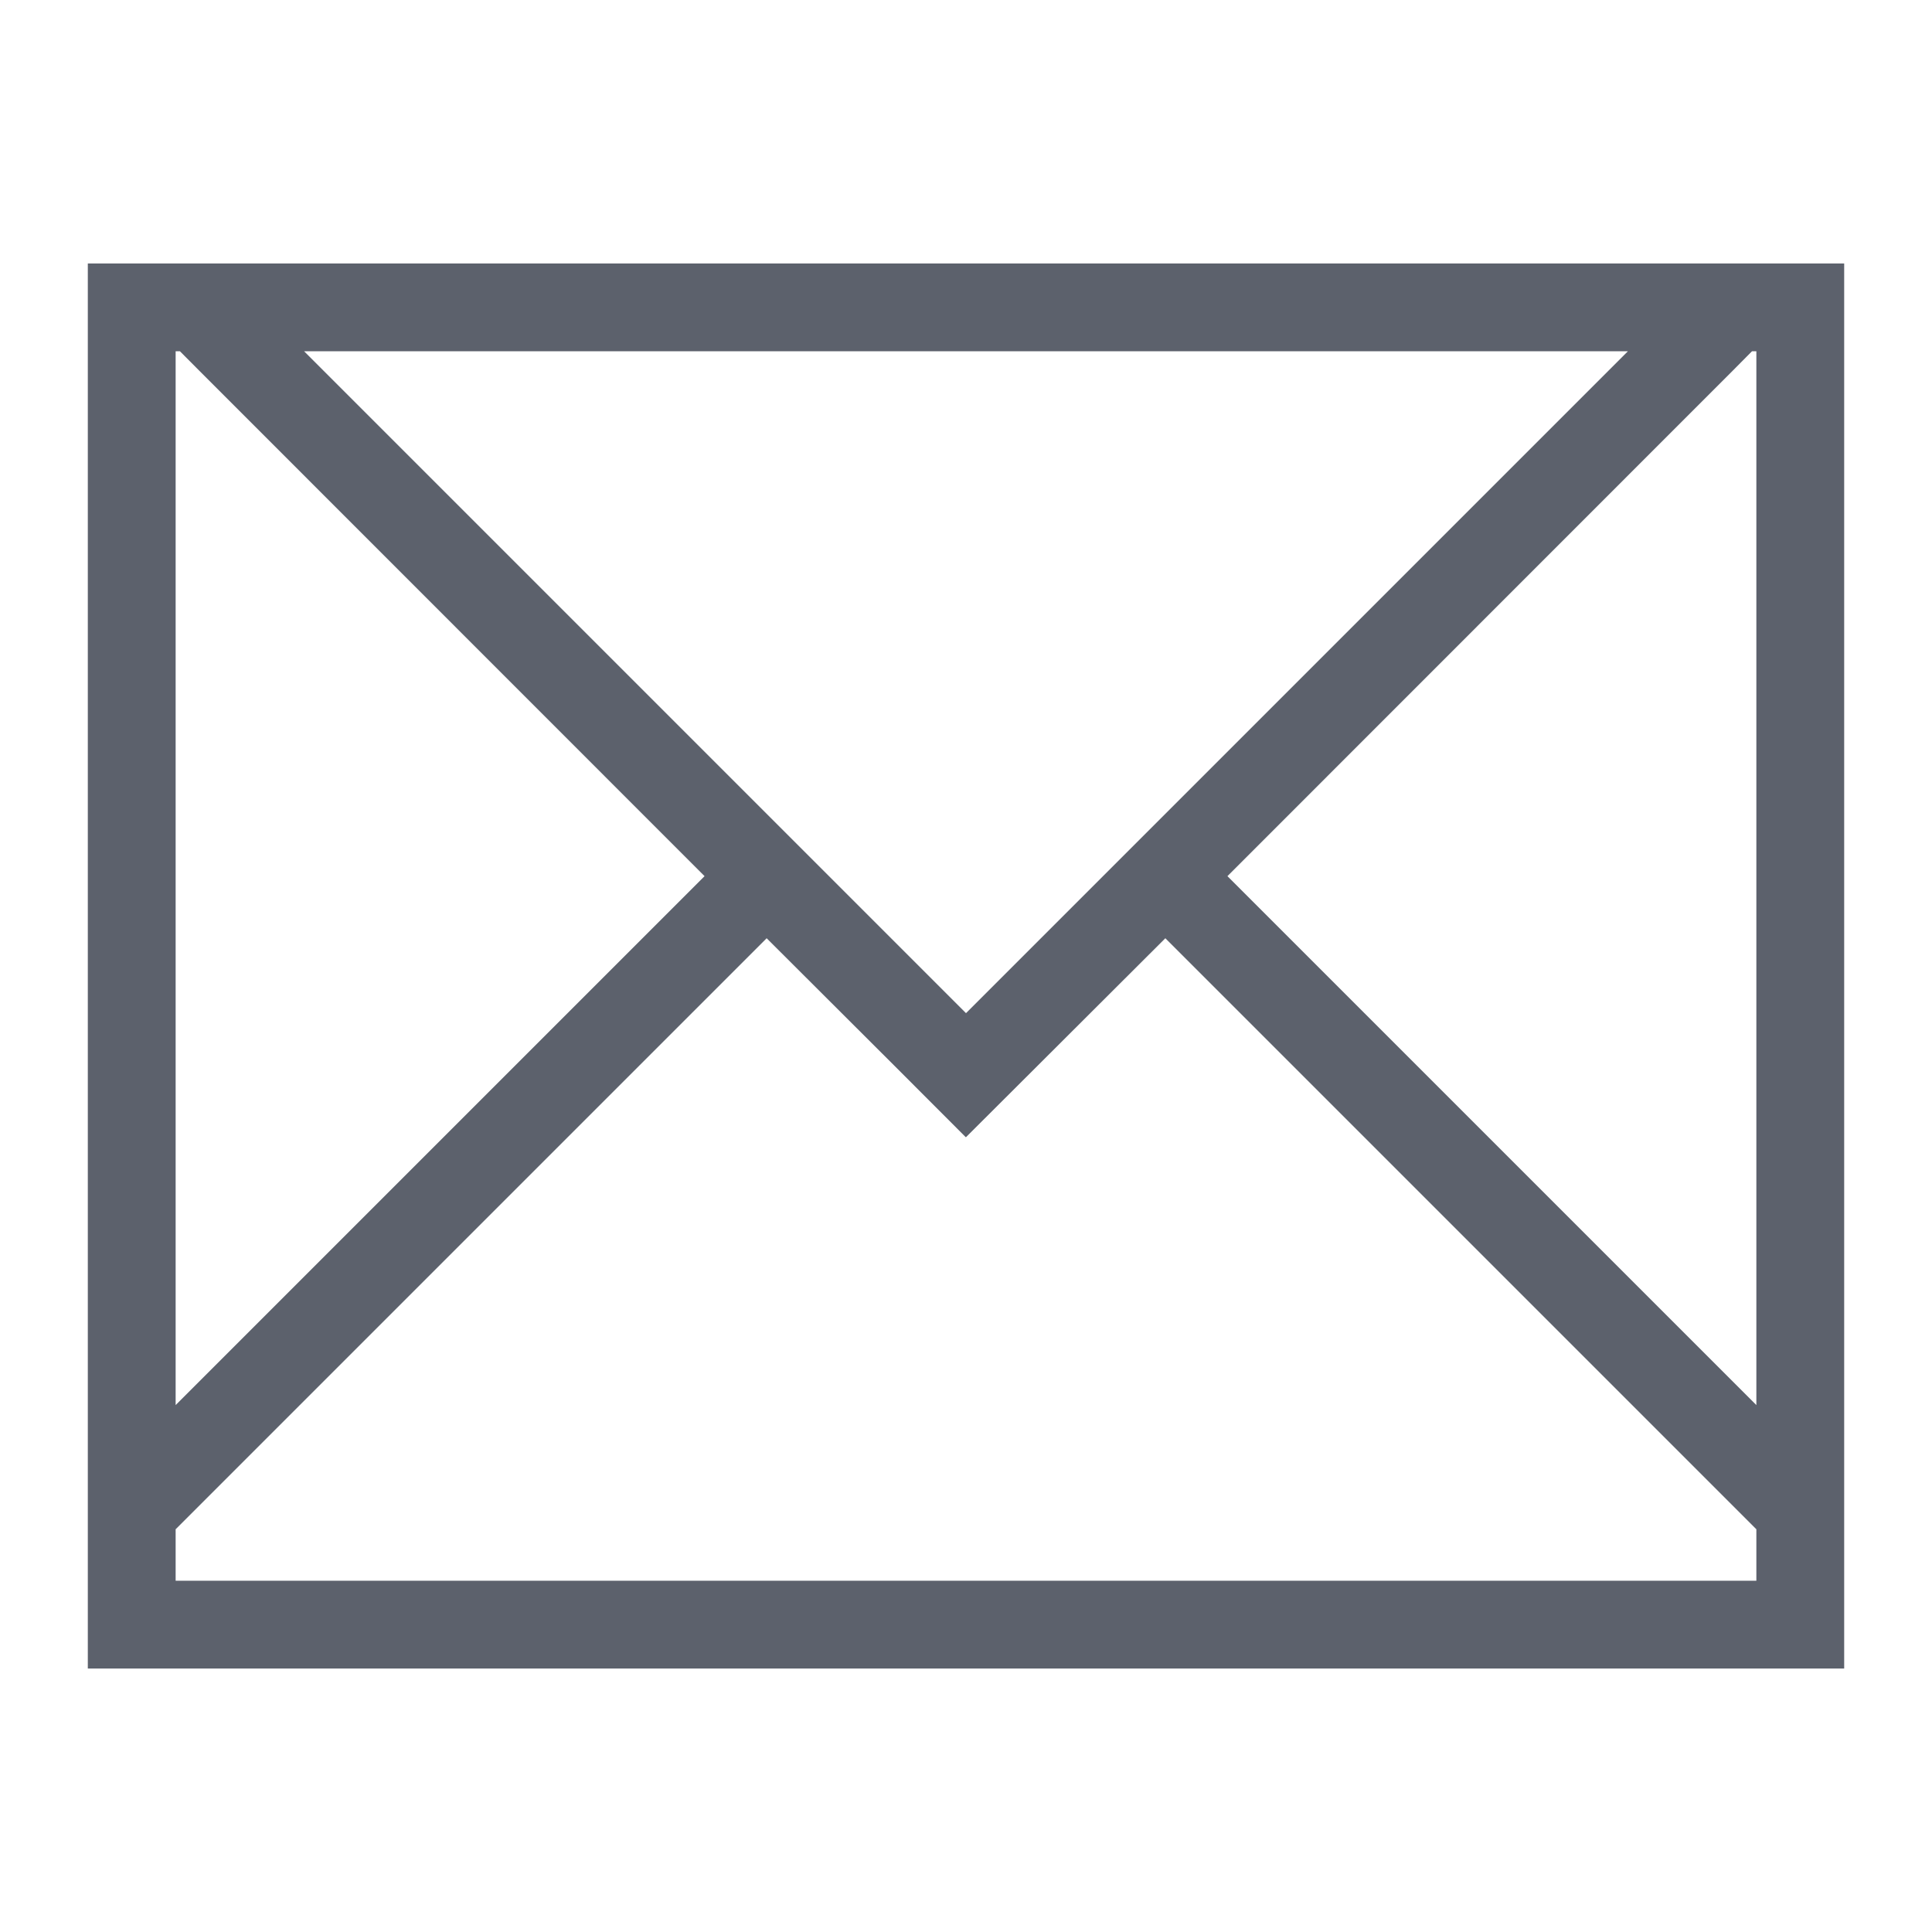
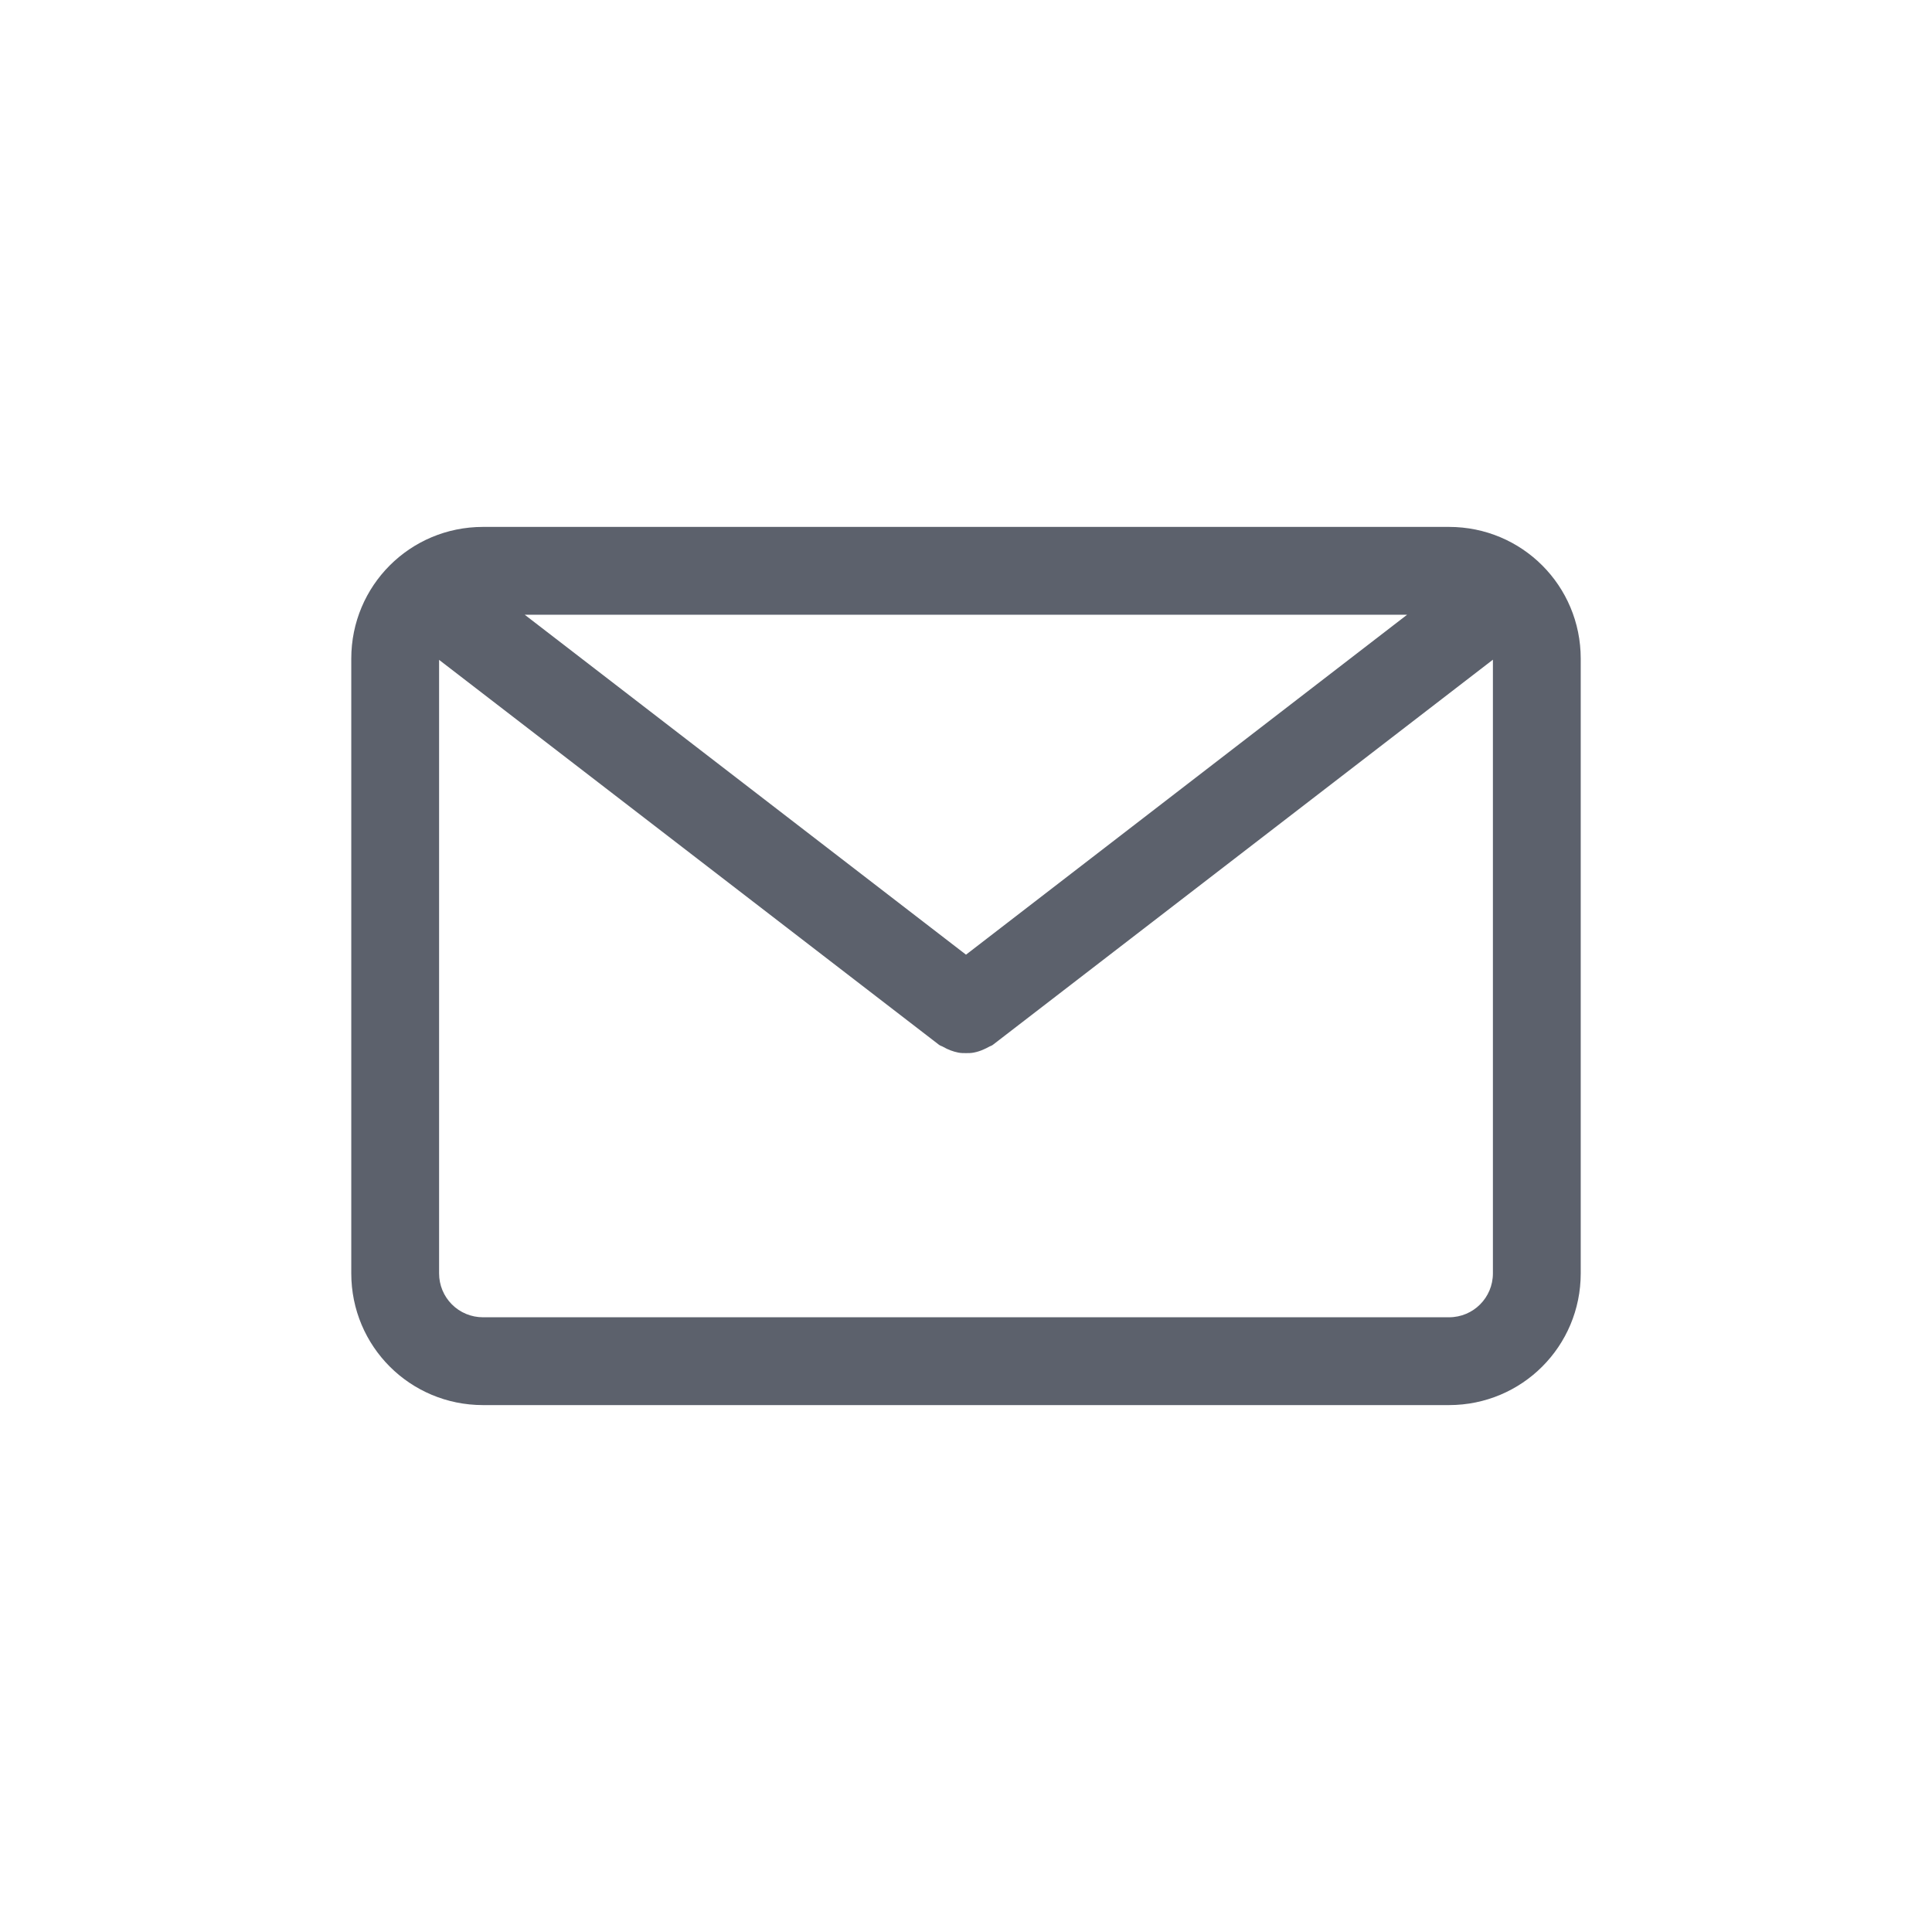
- <svg xmlns="http://www.w3.org/2000/svg" id="svg4153" version="1.1" width="22" height="22">
+ <svg xmlns="http://www.w3.org/2000/svg" id="svg4153" width="22" height="22" version="1.1">
  <defs id="defs4157">
-     <style type="text/css" id="current-color-scheme">.ColorScheme-Text{color:#5c616c}</style>
+     <style id="current-color-scheme" type="text/css">.ColorScheme-Text{color:#5c616c}</style>
  </defs>
  <g id="mail-unread">
-     <path id="rect4144" d="M1 3v16h20V3H1zm1 1h.049l.222.223 5.752 5.754L6 12l-4 4V4zm1.463 0h15.074L11 11.537 3.463 4zM19.95 4H20v12l-4-4-2.023-2.023 5.752-5.754L19.95 4zm-11.22 6.684l1.453 1.45.814.815H11l.816-.814 1.454-1.451L14.586 12l4.951 4.951.463.463V18H2v-.586l.463-.463L7.414 12l1.316-1.316z" class="ColorScheme-Text" fill="currentColor" />
-     <path id="rect4193" opacity="1" fill="none" fill-opacity="1" stroke="none" stroke-width=".1" stroke-linecap="square" stroke-linejoin="miter" stroke-miterlimit="4" stroke-dasharray="none" stroke-dashoffset="0" stroke-opacity="1" d="M0 0h22v22H0z" />
+     <path id="rect4193" d="m0 0h22v22h-22z" fill="none" />
+     <path id="path820" d="m5.5 6c-0.831 0-1.5 0.669-1.5 1.5v7c0 0.831 0.669 1.5 1.5 1.5h11c0.831 0 1.5-0.669 1.5-1.5v-7c0-0.831-0.669-1.5-1.5-1.5zm0.475 1h10.048l-5.023 3.871zm11.025 0.512v6.988c0 0.277-0.223 0.5-0.5 0.5h-11a0.499 0.499 0 0 1-0.5-0.5v-6.986l5.691 4.382c0.016 0.013 0.035 0.016 0.051 0.026a0.56 0.56 0 0 0 0.17 0.064c0.03 6e-3 0.058 6e-3 0.088 6e-3s0.059 0 0.088-6e-3a0.49 0.49 0 0 0 0.115-0.037c0.019-9e-3 0.037-0.016 0.055-0.027 0.016-0.01 0.035-0.013 0.05-0.026z" color="#000000" fill="#5c616c" overflow="visible" style="isolation:auto;mix-blend-mode:normal" />
  </g>
  <g id="mail-unread-new">
-     <path id="rect4178" opacity="1" fill="none" fill-opacity="1" stroke="none" d="M27 0h22v22H27z" />
-     <path d="M28 3v16h13v-1H29v-.586l.463-.463 6.267-6.267 1.454 1.45.814.815H38l.816-.814 1.454-1.451L41.586 12H43l-2.023-2.023 5.752-5.754L46.95 4H47v8h1V3H28zm1 1h.049l.222.223 5.752 5.754L29 16V4zm1.463 0h15.074L38 11.537 30.463 4zM45 13l-.574 1.613-1.547-.734.734 1.547L42 16l1.613.574-.734 1.547 1.547-.734L45 19l.574-1.613 1.547.734-.734-1.547L48 16l-1.613-.574.734-1.547-1.547.734L45 13z" id="rect4144-0" class="ColorScheme-Text" fill="currentColor" />
+     <path id="rect4178" d="m27 0h22v22h-22z" fill="none" />
+     <g id="g843" transform="translate(30.027,2.955)" color="#5d656b" fill="#5c616c">
+       <path id="path839" d="m2.498 3.052c-0.83 0-1.5 0.669-1.5 1.5v7c0 0.831 0.67 1.5 1.5 1.5h6.5v-1h-6.5a0.499 0.499 0 0 1-0.5-0.5v-6.986l5.692 4.382c0.015 0.013 0.034 0.016 0.05 0.026a0.56 0.56 0 0 0 0.17 0.064c0.03 6e-3 0.058 6e-3 0.088 6e-3s0.059 0 0.088-6e-3a0.489 0.489 0 0 0 0.115-0.037c0.02-9e-3 0.037-0.016 0.055-0.027 0.017-0.01 0.035-0.013 0.05-0.026l5.692-4.384v4.488h1v-4.5c0-0.831-0.669-1.5-1.5-1.5zm0.475 1h10.049l-5.024 3.871z" overflow="visible" style="isolation:auto;mix-blend-mode:normal" />
+       <path id="path841" d="m11.998 10.055v1.996h-2v1.998h2v1.996h2v-1.996h2v-1.998h-2v-1.996z" overflow="visible" />
+     </g>
  </g>
</svg>
